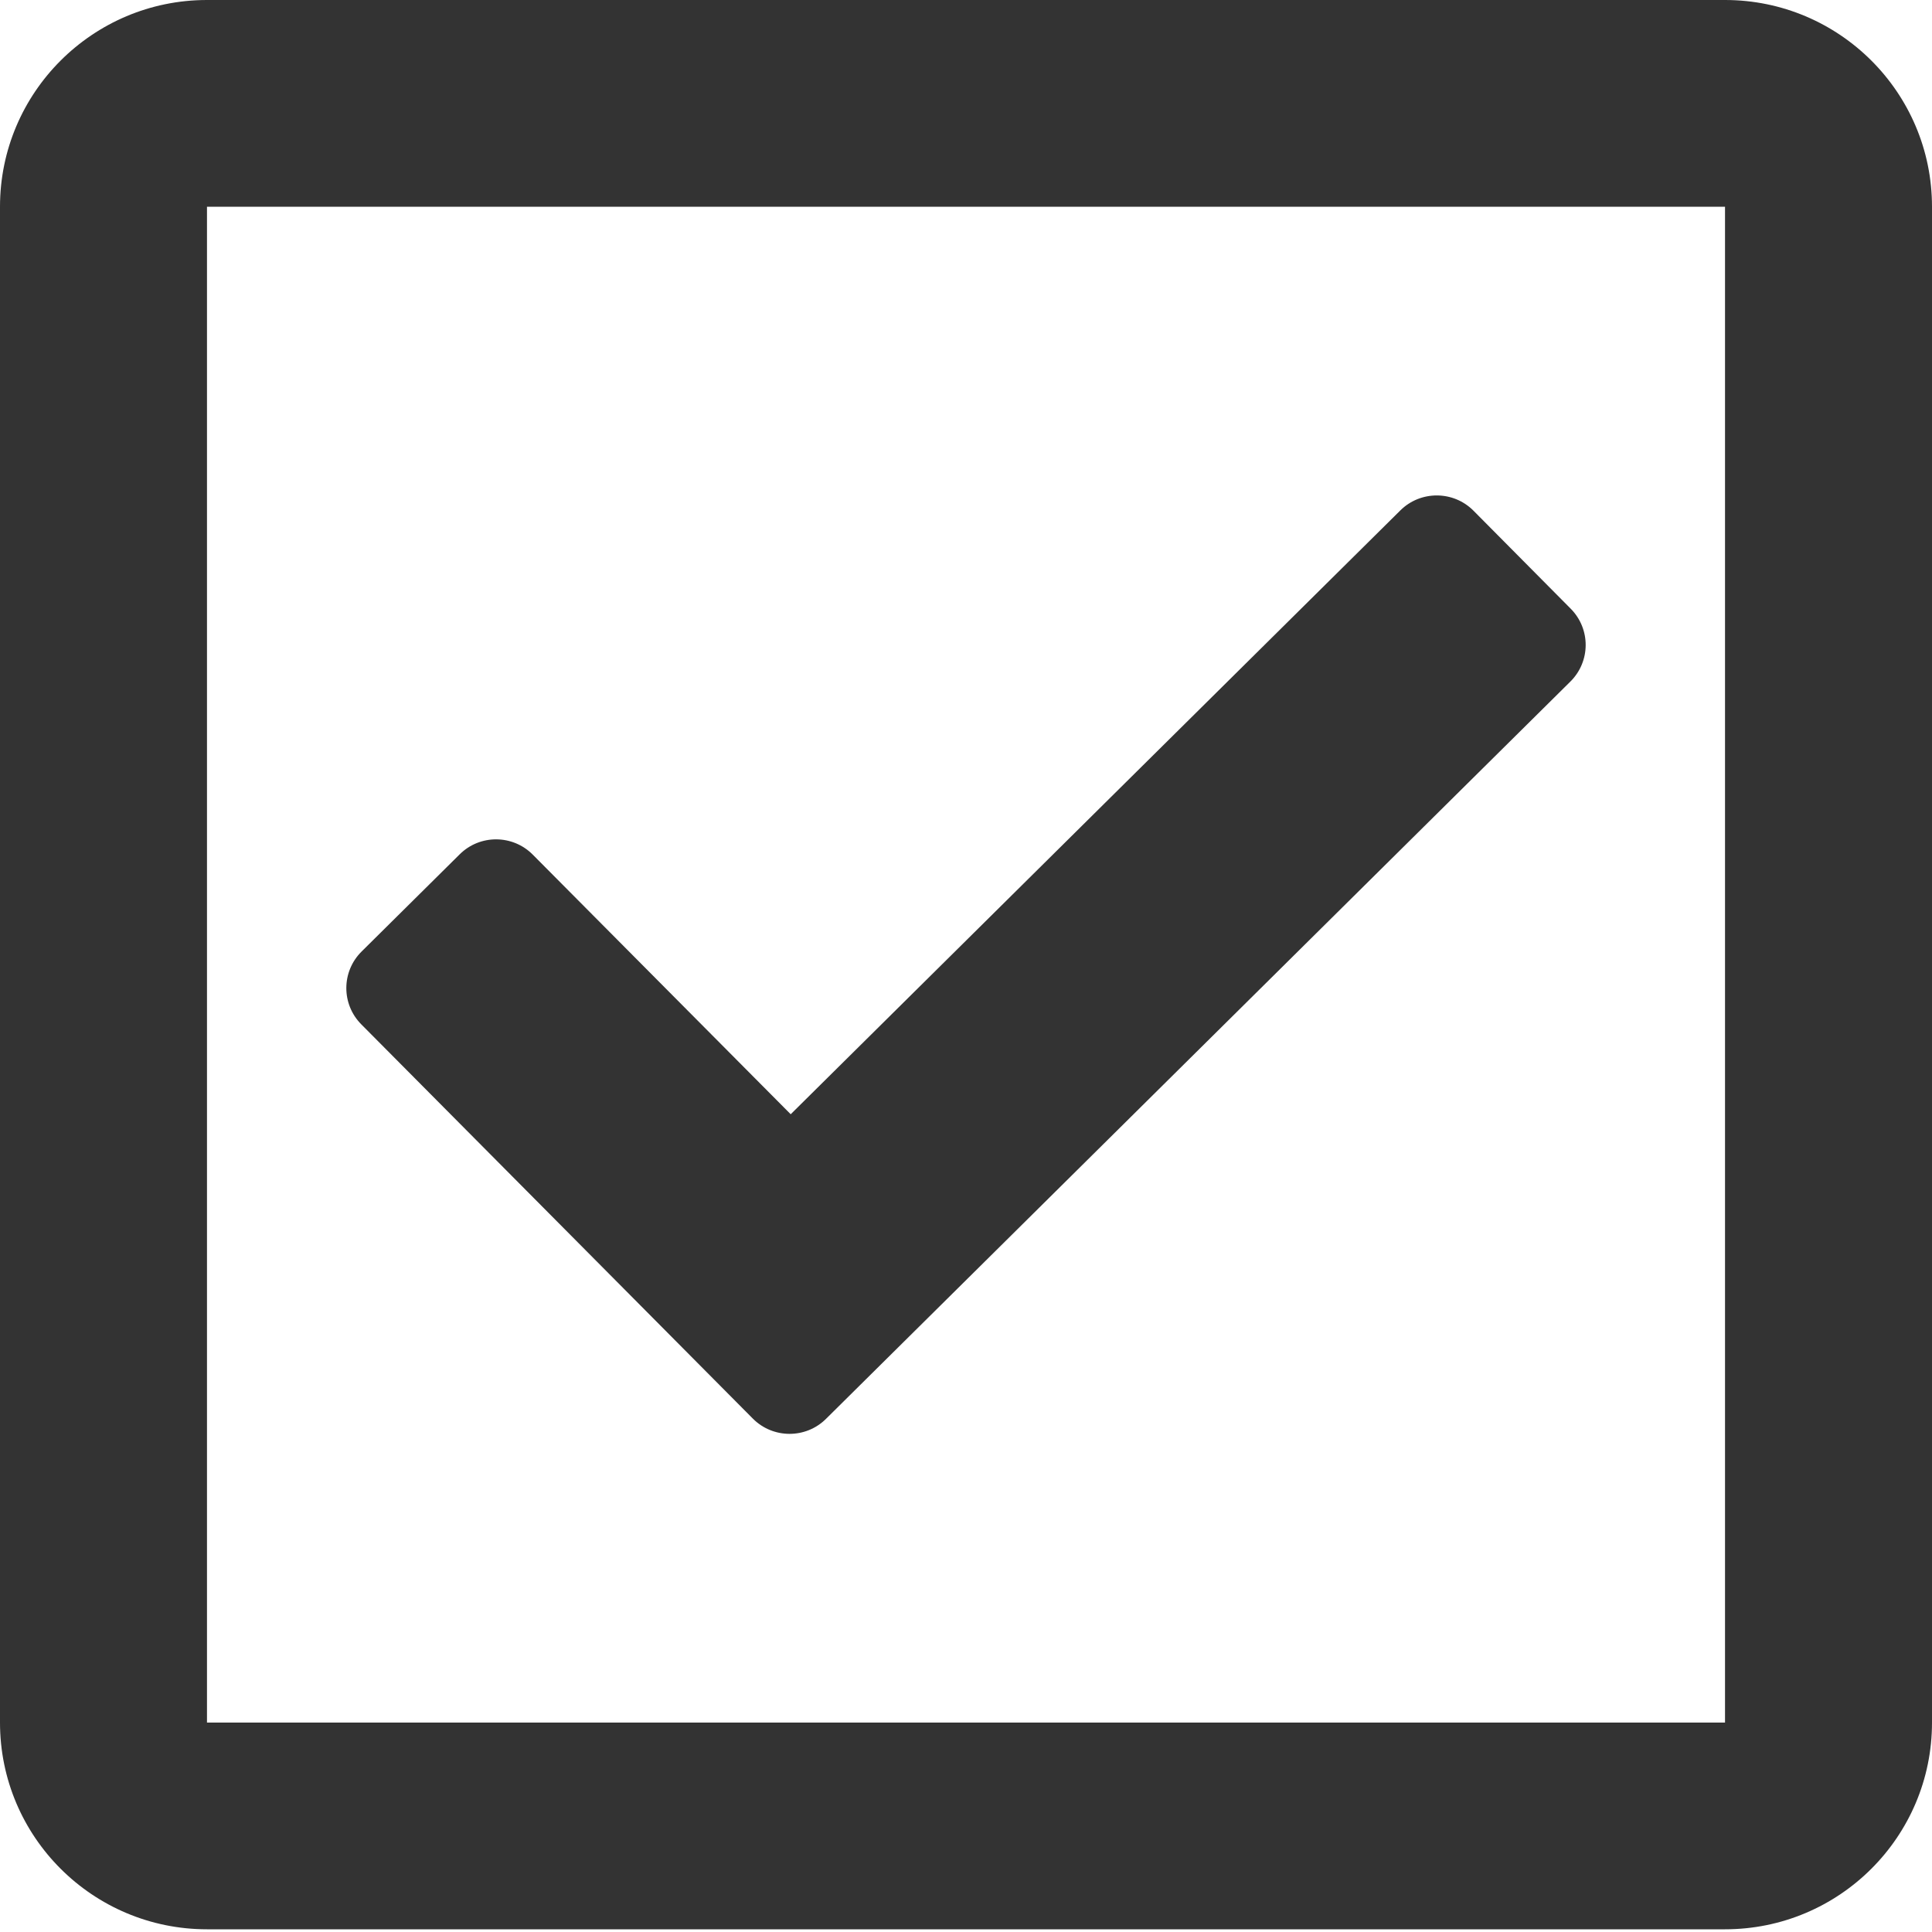
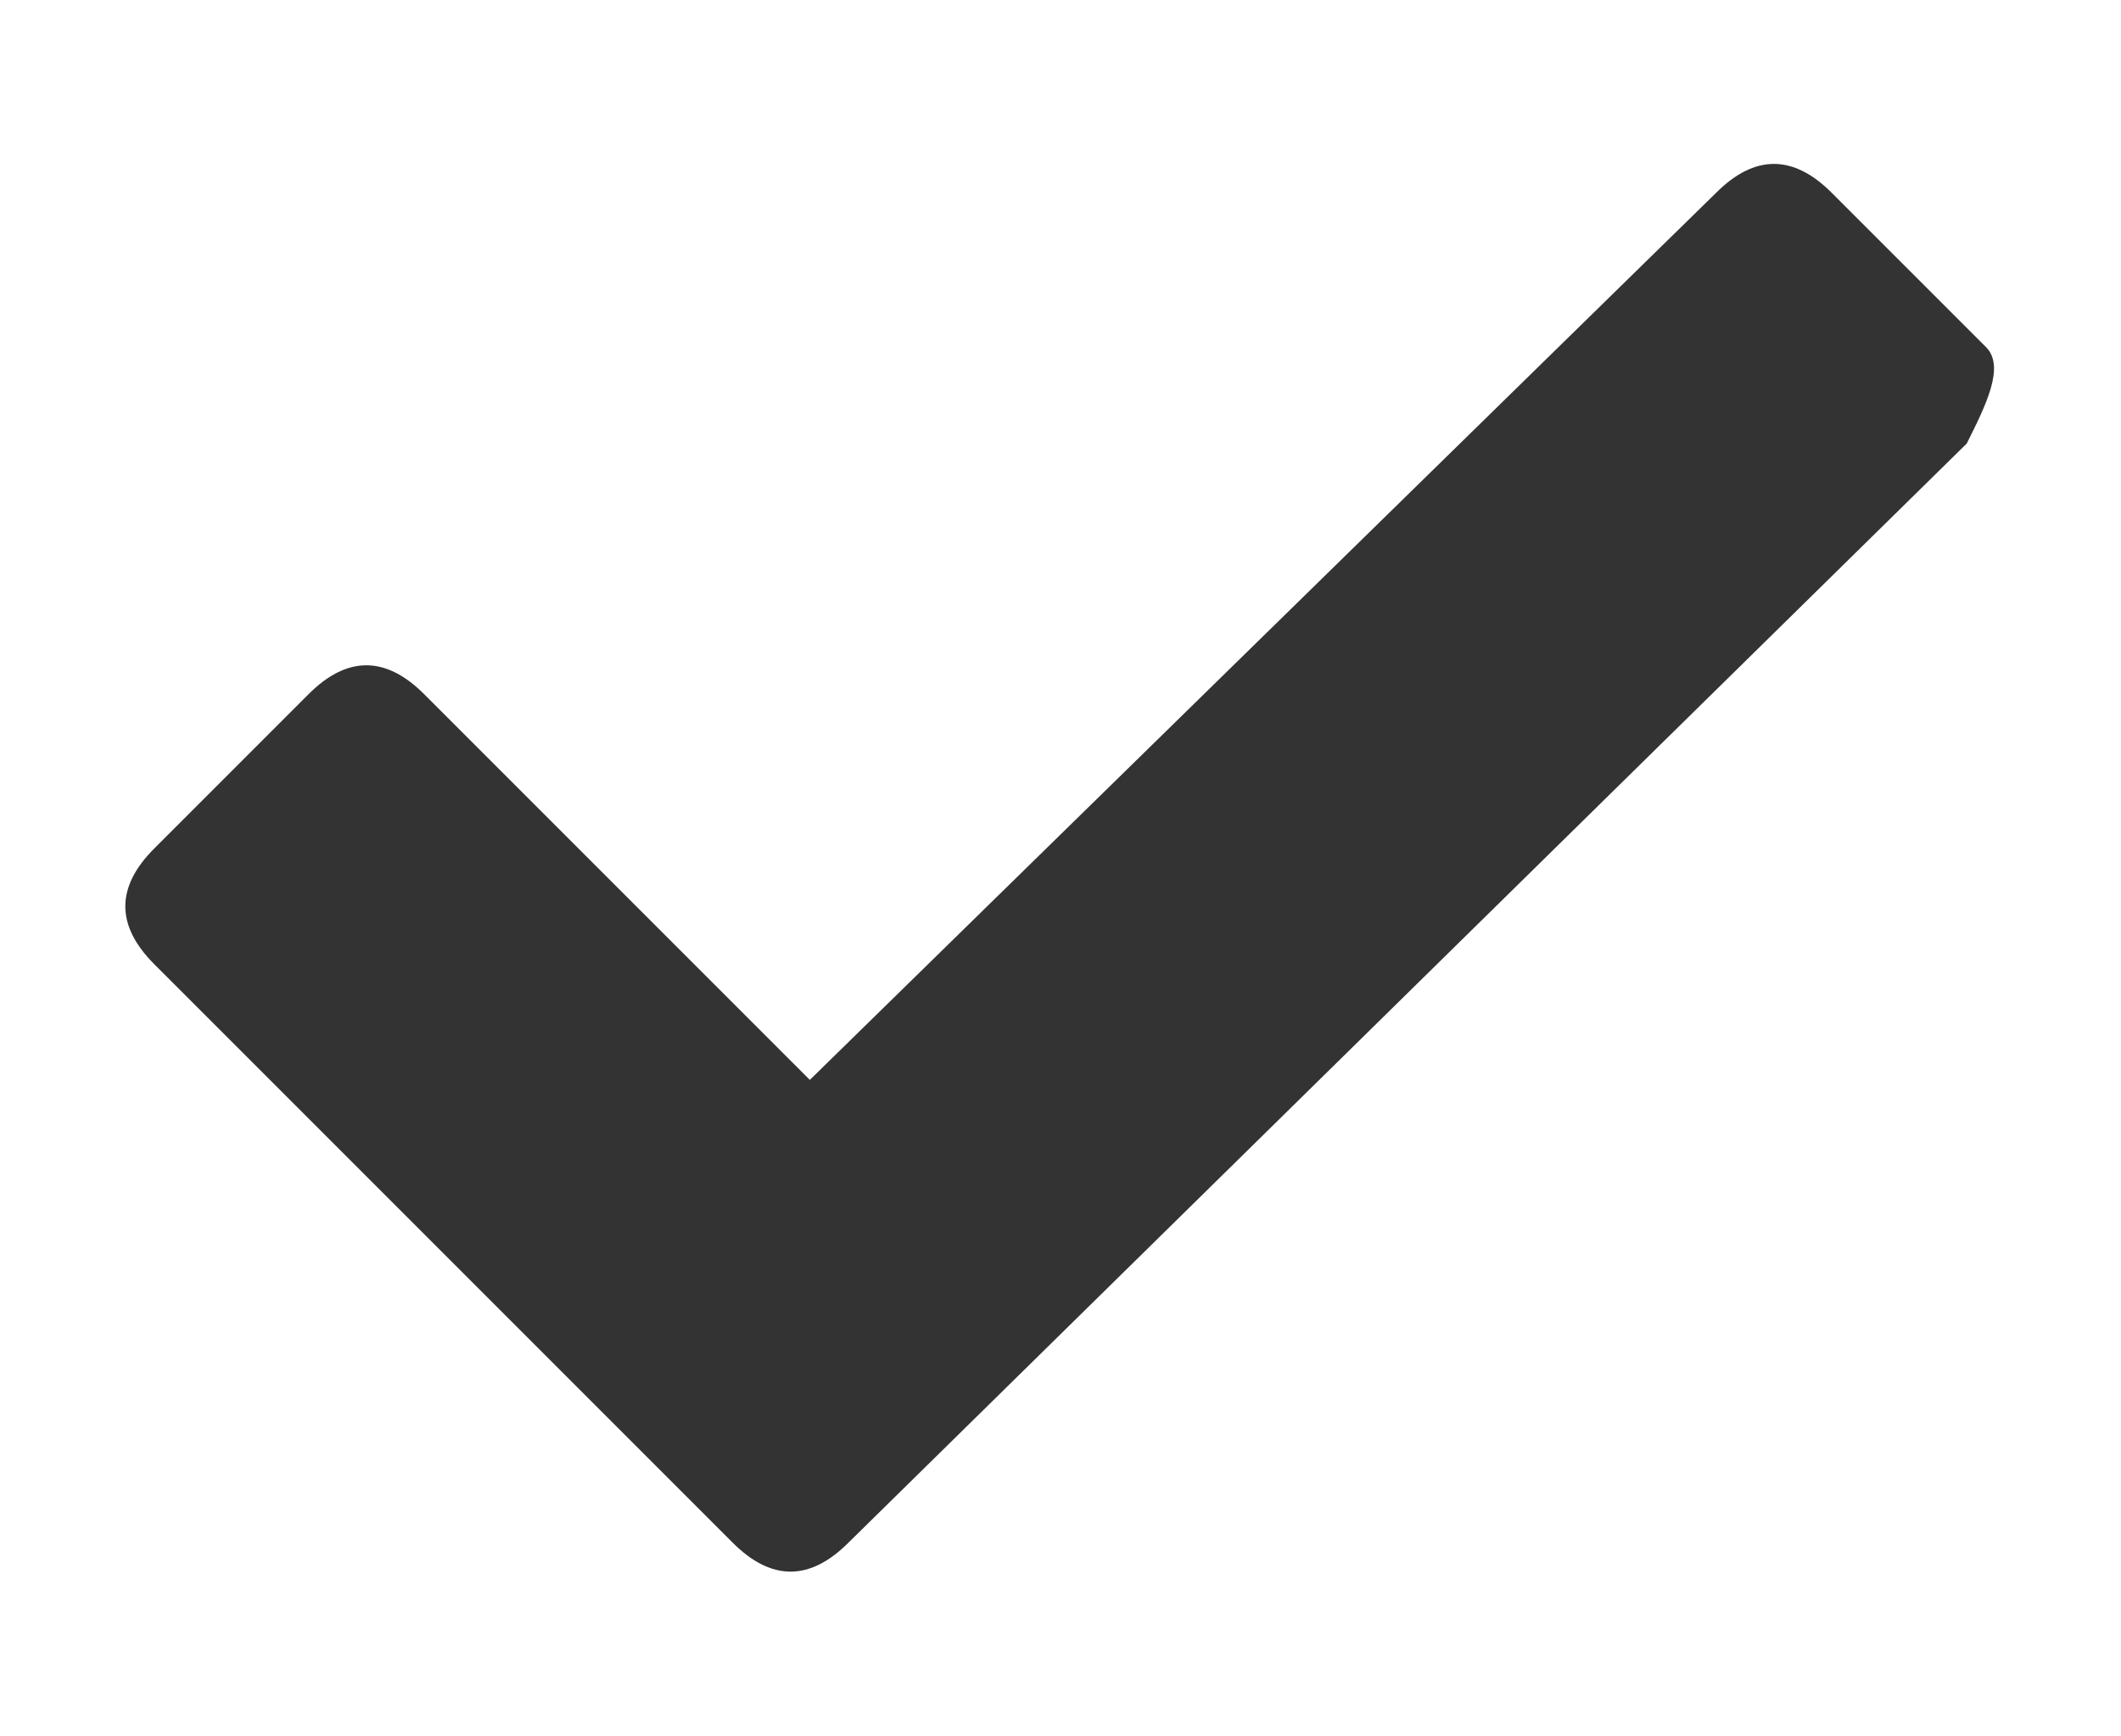
- <svg xmlns="http://www.w3.org/2000/svg" width="15" height="15" viewBox="0 0 15 15" fill="none">
-   <path d="M13.393 0H1.607C0.72 0 0 0.719 0 1.605V13.374C0 14.261 0.72 14.979 1.607 14.979H13.393C14.28 14.979 15 14.261 15 13.374V1.605C15 0.719 14.28 0 13.393 0ZM13.393 13.374H1.607V1.605H13.393V13.374ZM12.192 5.292L6.413 11.016C6.256 11.172 6.001 11.171 5.845 11.014L2.806 7.954C2.649 7.797 2.65 7.543 2.808 7.387L3.569 6.633C3.726 6.477 3.981 6.478 4.137 6.636L6.139 8.651L10.872 3.963C11.029 3.807 11.284 3.808 11.44 3.965L12.194 4.725C12.351 4.882 12.35 5.136 12.192 5.292Z" fill="#333333" />
+ <svg xmlns="http://www.w3.org/2000/svg" viewBox="2 3 11 9">
+   <path d="M12.2 5.3L6.4 11c-.2.2-.4.2-.6 0l-3-3c-.2-.2-.2-.4 0-.6l.8-.8c.2-.2.4-.2.6 0l2 2L10.9 4c.2-.2.4-.2.6 0l.8.8c.1.1 0 .3-.1.5z" fill="#333" />
</svg>
